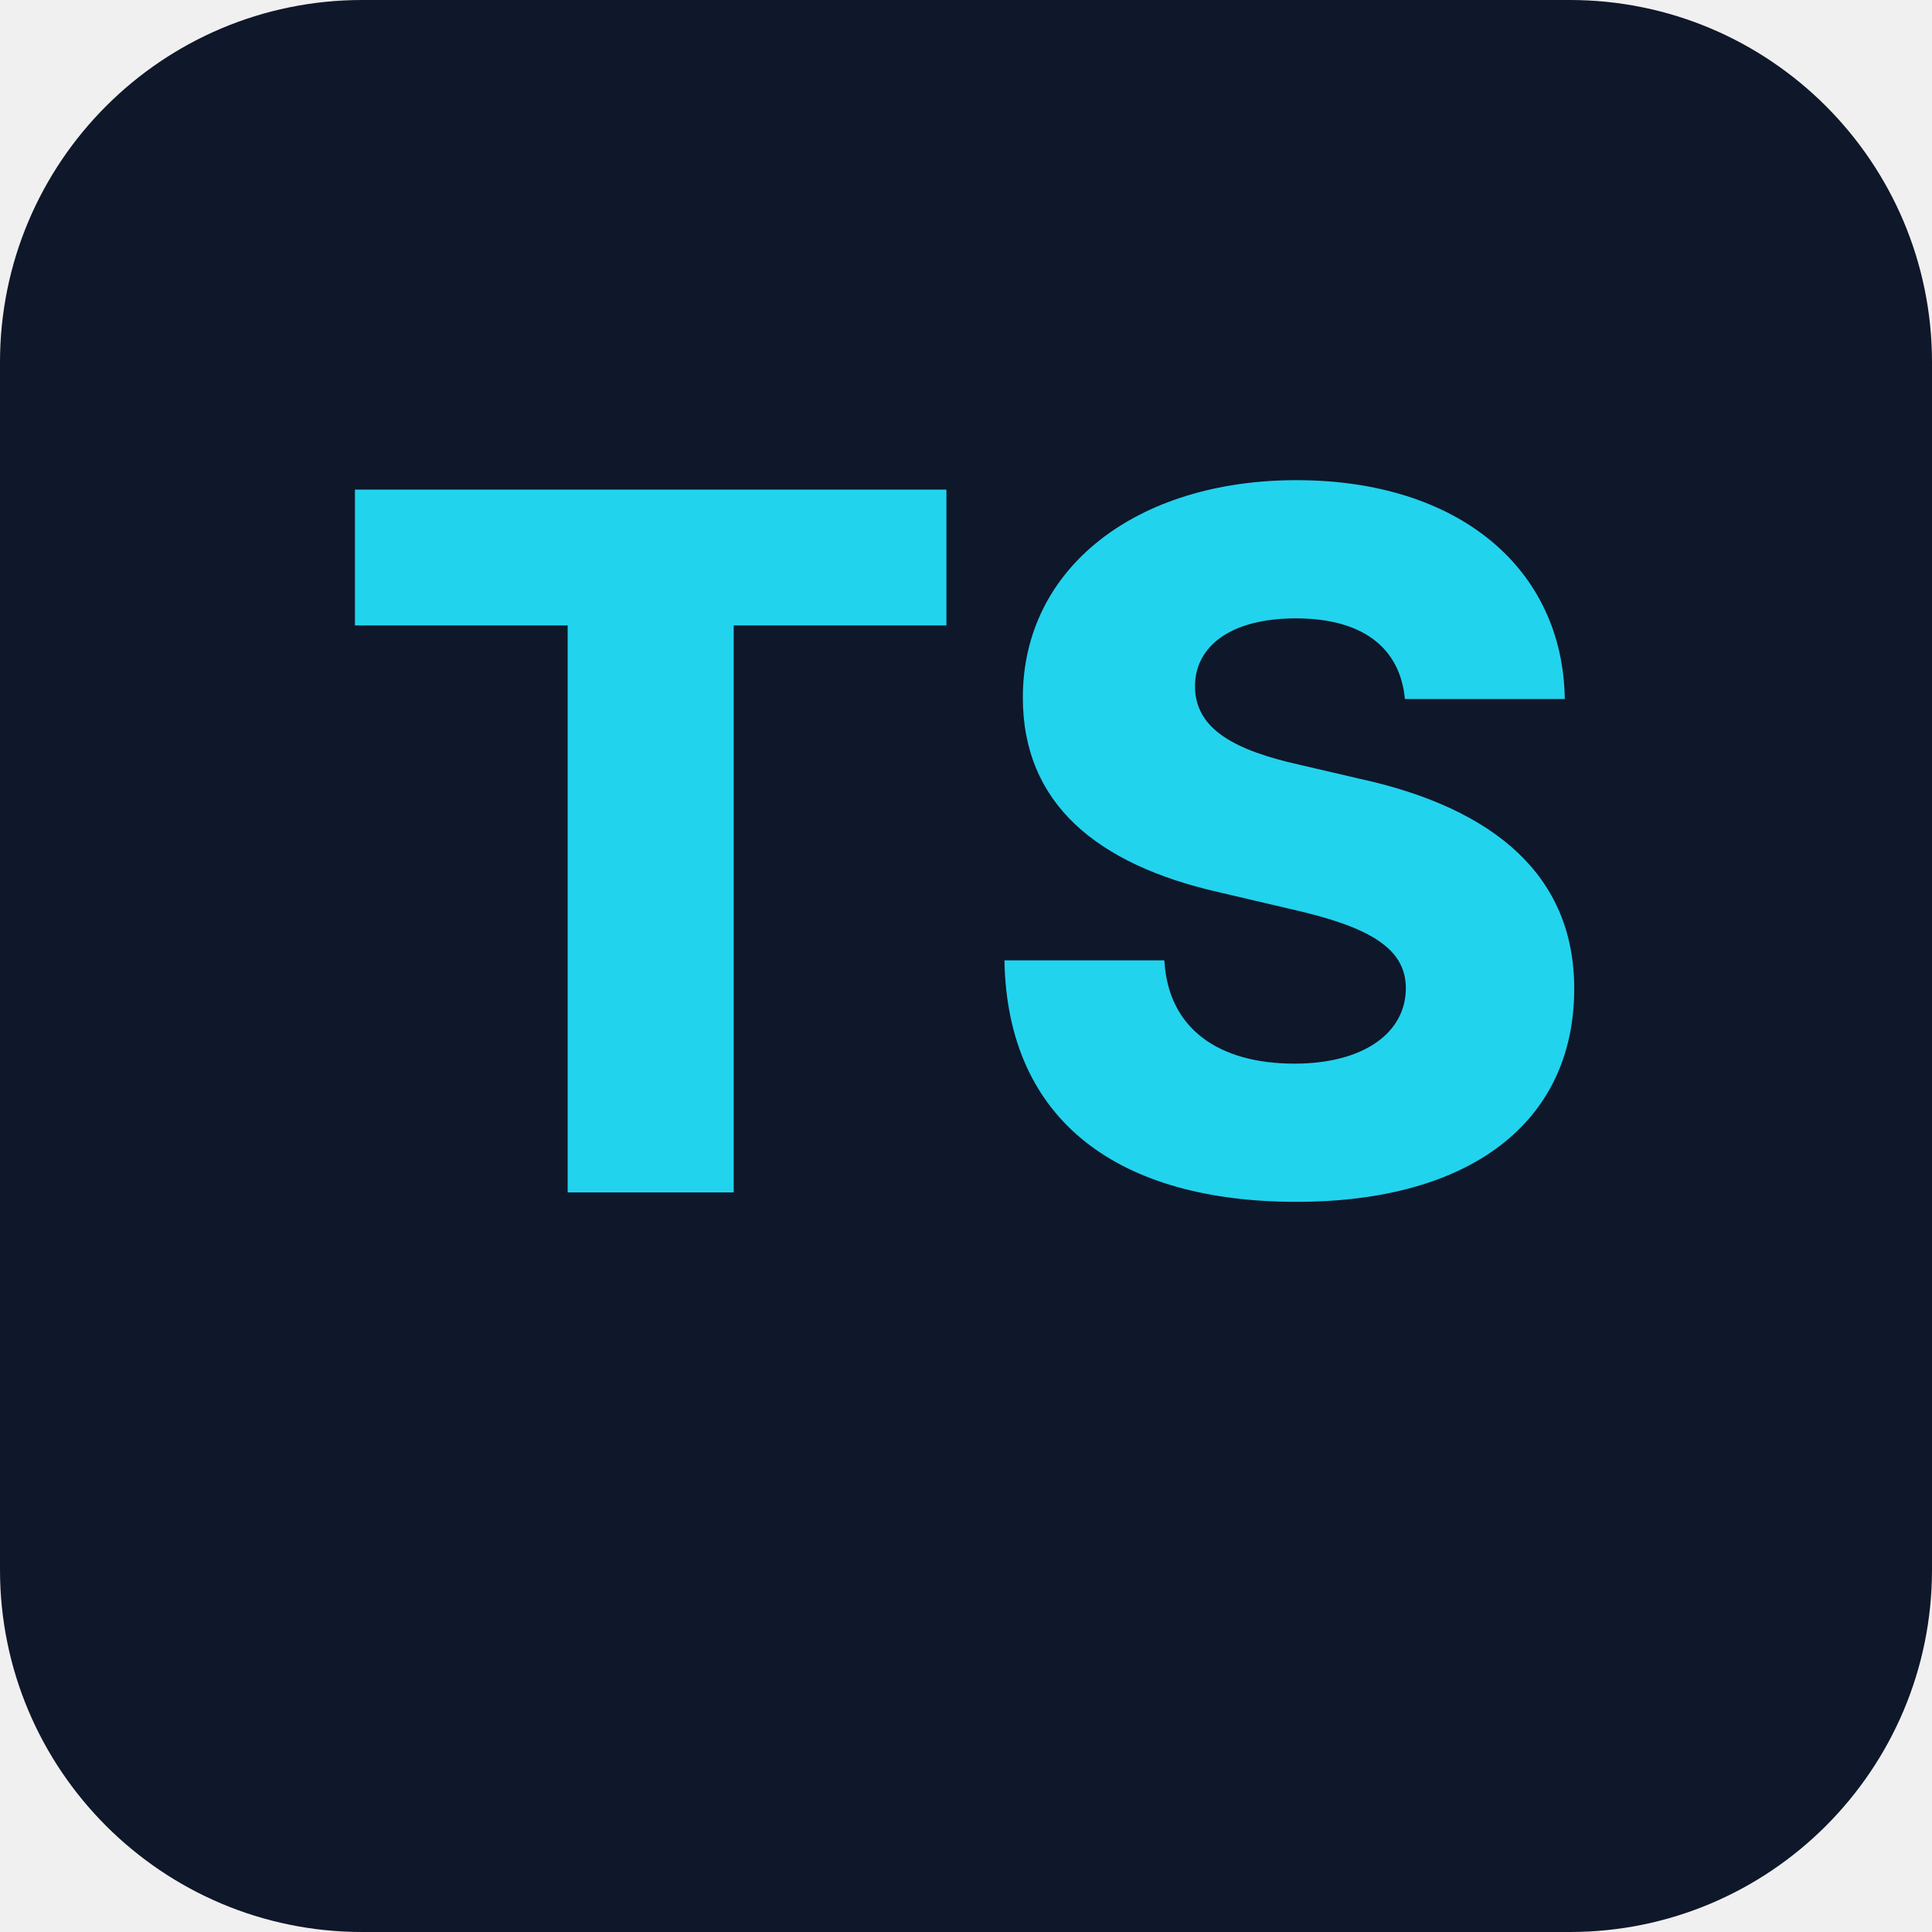
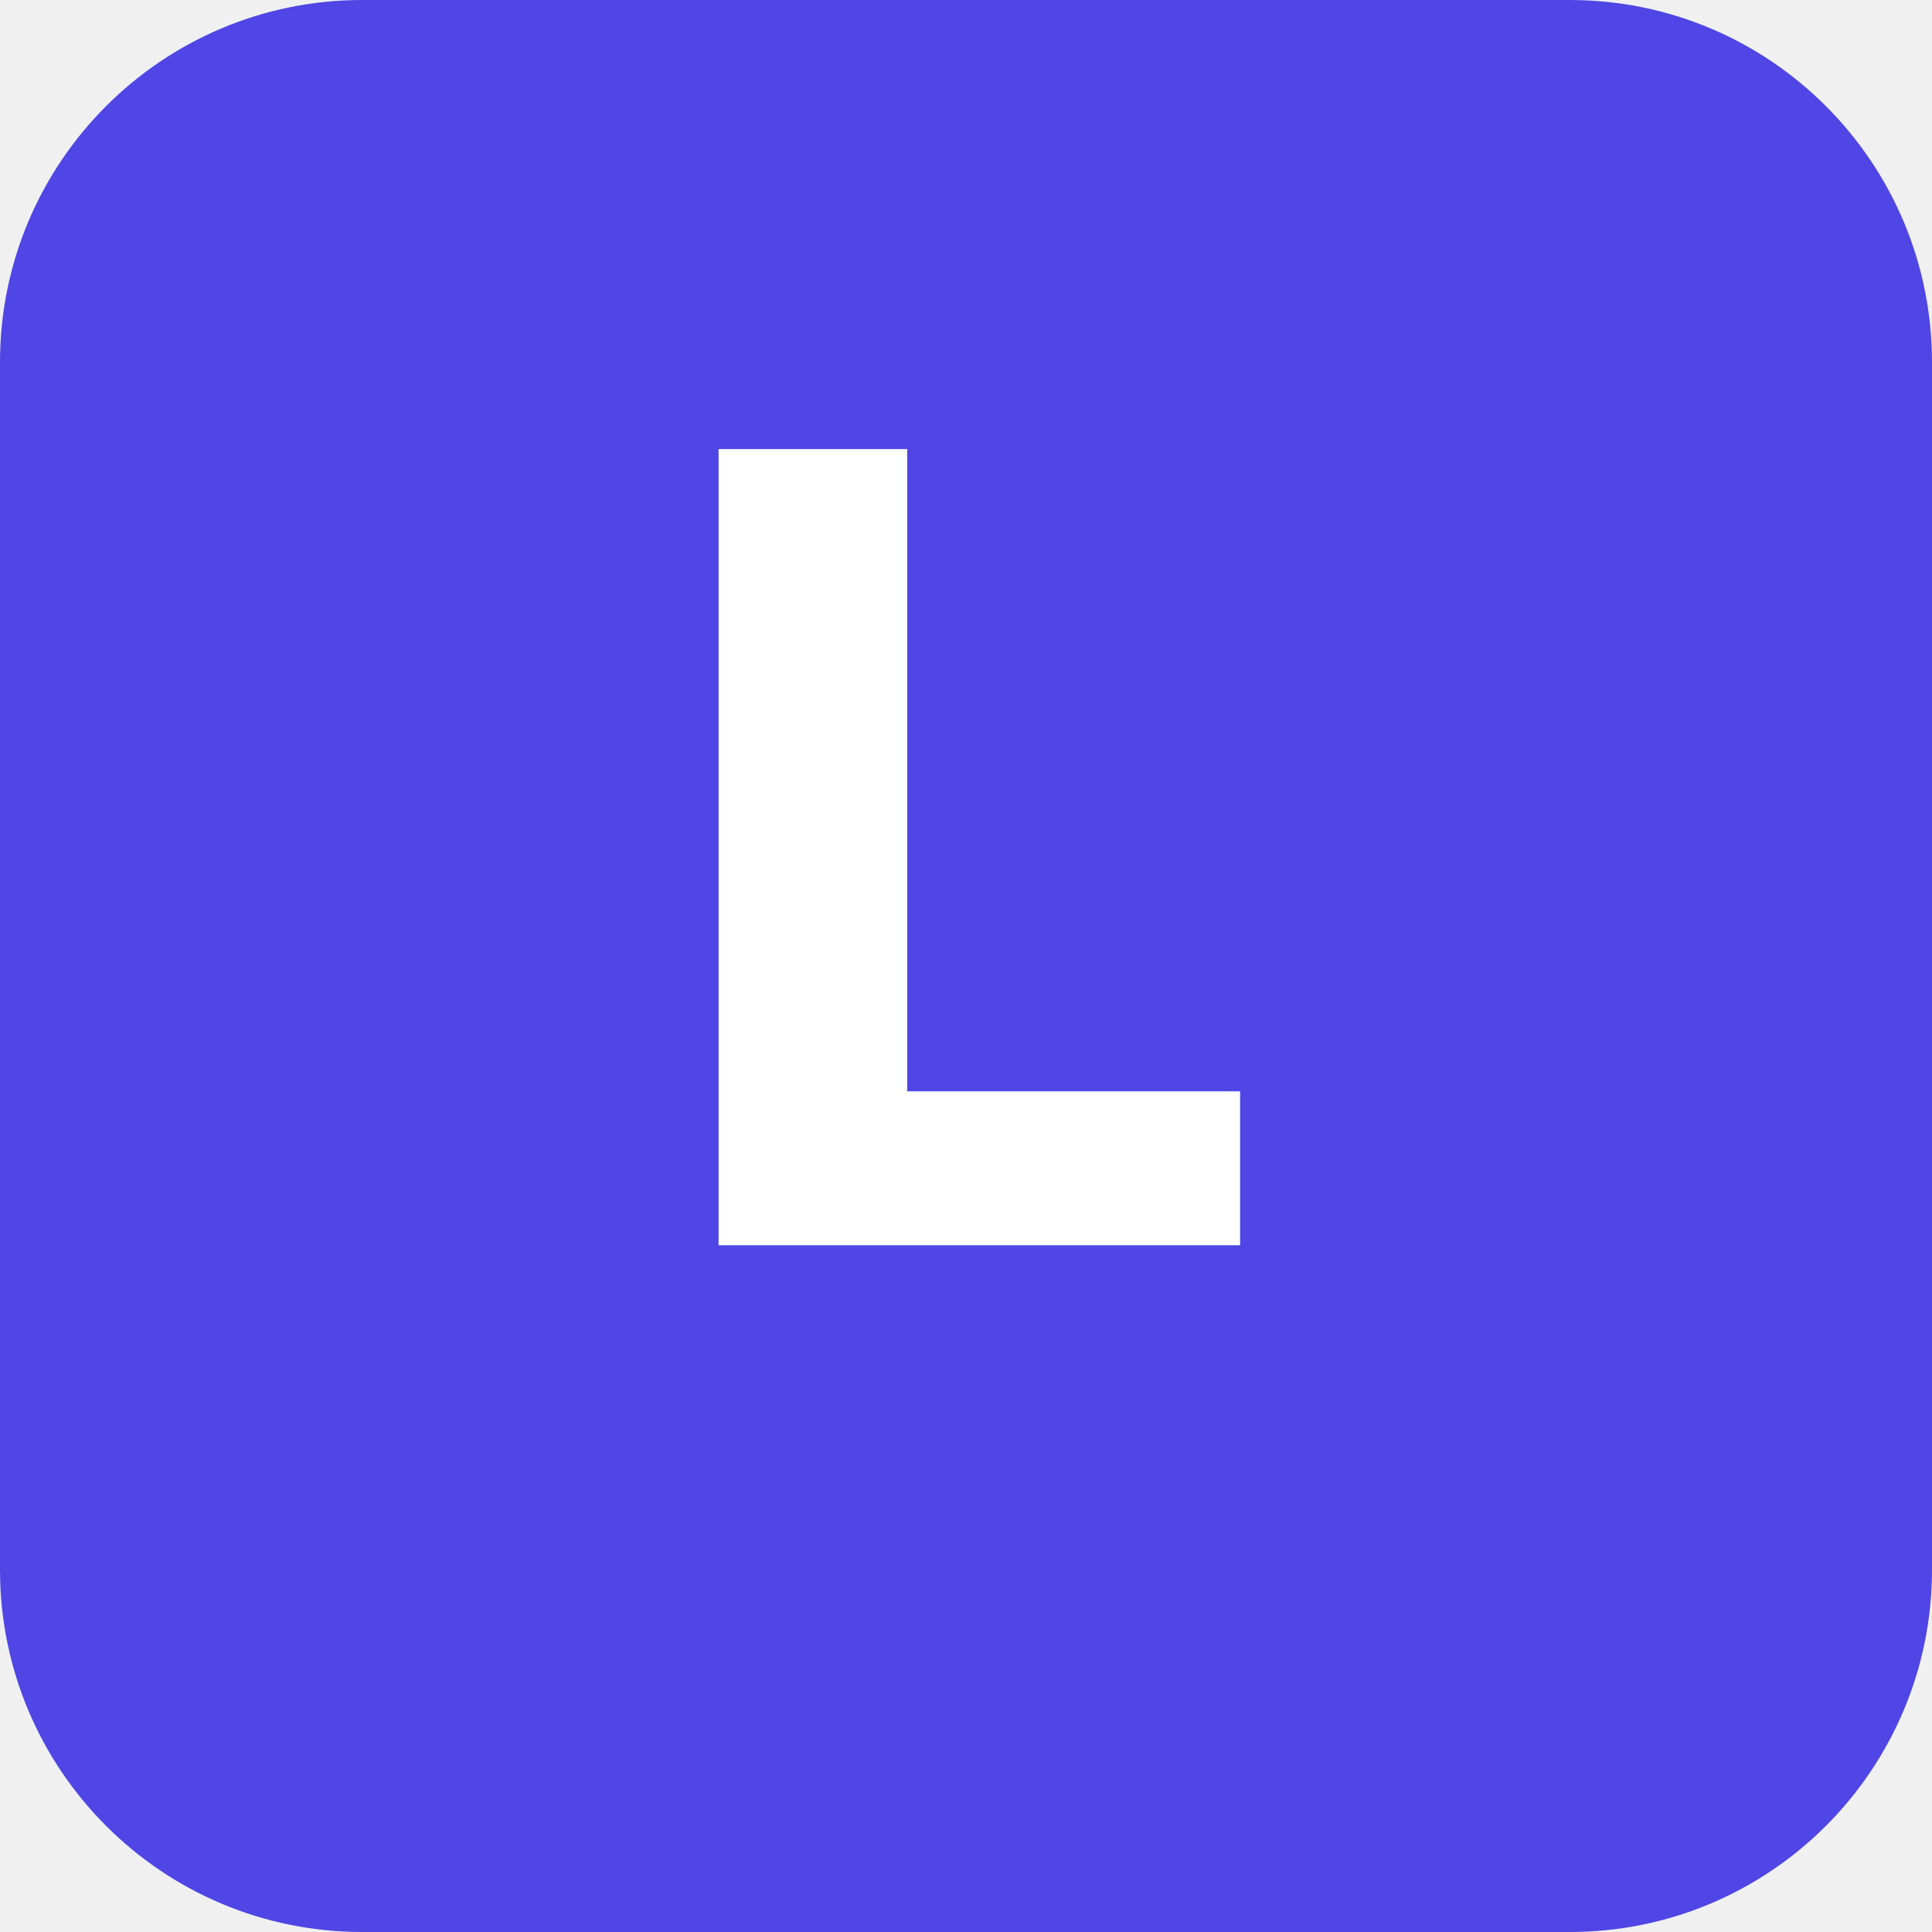
<svg xmlns="http://www.w3.org/2000/svg" width="512" height="512" viewBox="0 0 512 512" fill="none">
-   <rect width="512" height="512" rx="96" fill="#0f172a" />
-   <text x="256" y="316" text-anchor="middle" font-family="system-ui, -apple-system, sans-serif" font-size="256" font-weight="800" fill="#22d3ee">TS</text>
+   <rect width="512" height="512" rx="96" fill="#4f46e5" />
+   <text x="256" y="330" text-anchor="middle" font-family="system-ui, -apple-system, sans-serif" font-size="290" font-weight="800" fill="white">L</text>
</svg>
